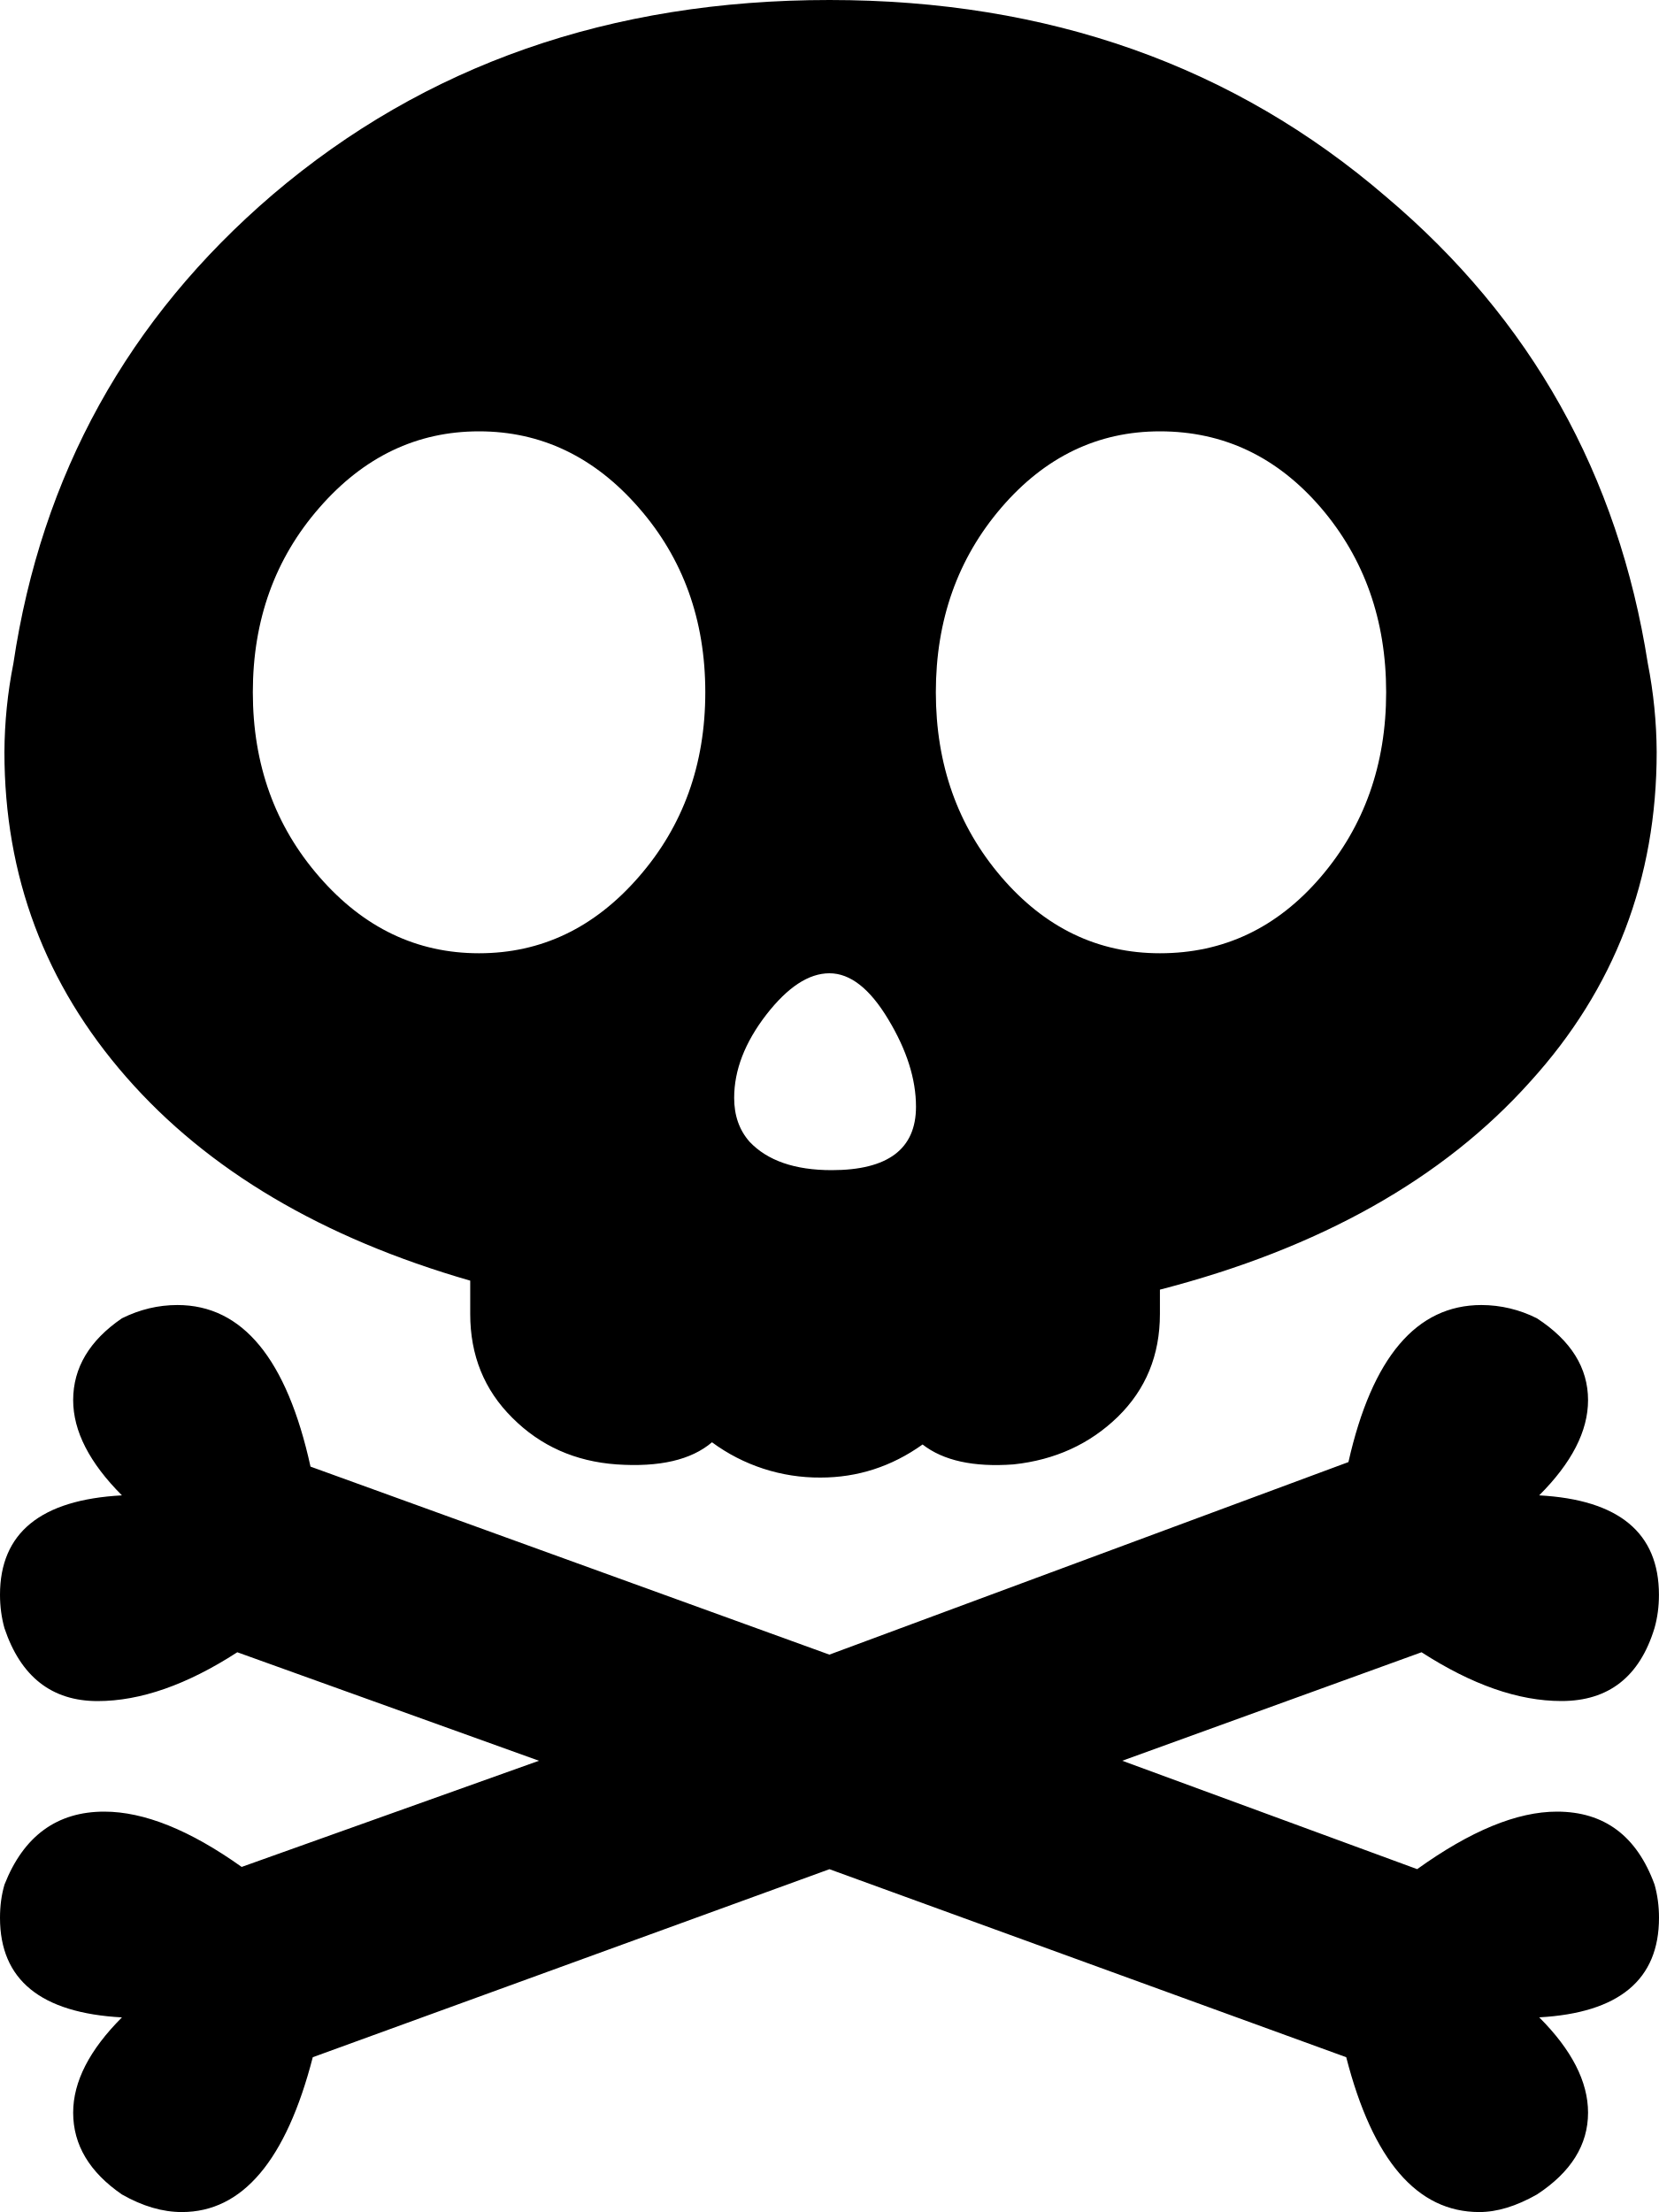
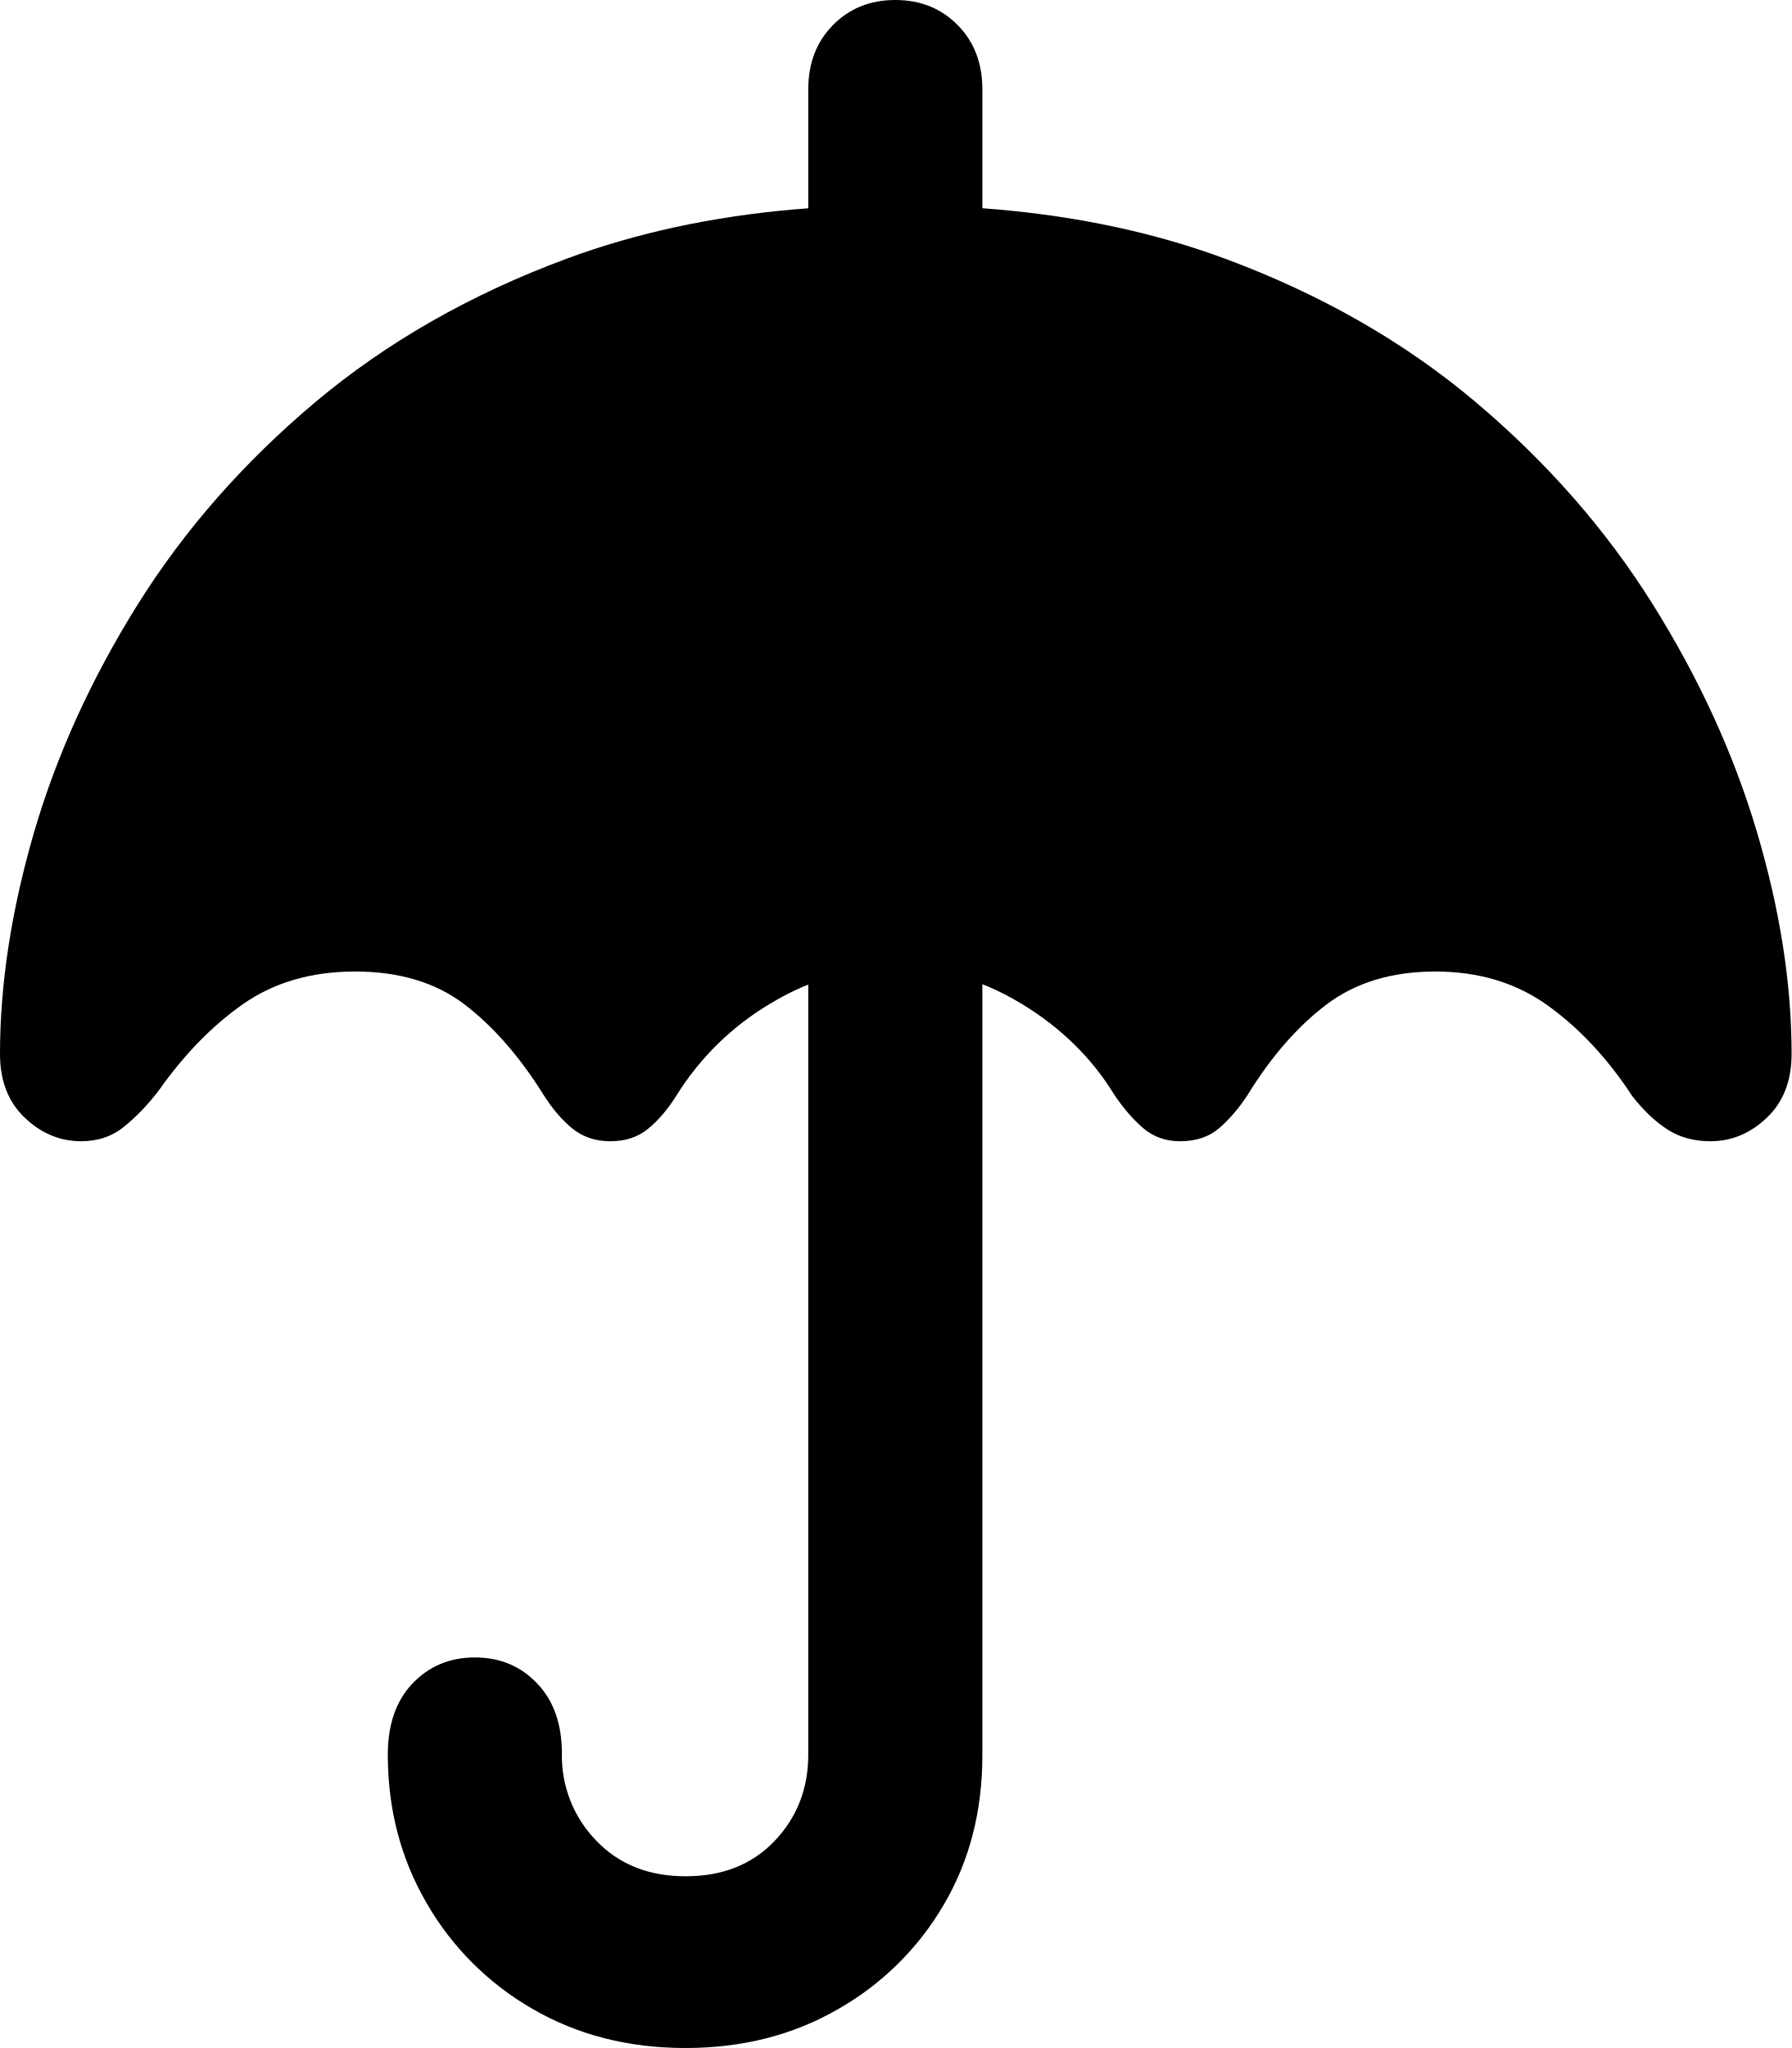
- <svg xmlns="http://www.w3.org/2000/svg" width="30" height="40" viewBox="0 0 30 40">
-   <path d="M30 34.68c0-.215-.028-.414-.08-.6-.321-.88-.909-1.32-1.766-1.32-.722 0-1.563.348-2.527 1.04l-5.333-1.96 5.412-1.962c.912.588 1.752.882 2.529.882.855 0 1.416-.44 1.684-1.32.053-.187.08-.388.08-.601 0-1.118-.721-1.72-2.166-1.798.588-.587.884-1.162.884-1.722 0-.585-.31-1.08-.925-1.48a2.233 2.233 0 0 0-1.002-.24c-1.176 0-1.979.946-2.406 2.84l-9.386 3.482-9.383-3.4c-.428-1.948-1.23-2.922-2.407-2.922-.347 0-.681.08-1.003.24-.586.4-.882.895-.882 1.48 0 .56.296 1.135.882 1.722C.735 27.12 0 27.72 0 28.839c0 .213.028.415.08.602.294.878.856 1.32 1.685 1.32.774 0 1.617-.295 2.526-.883l5.455 1.962L4.37 33.76c-.935-.666-1.764-1-2.485-1-.855 0-1.459.441-1.804 1.32-.055.187-.081.386-.081.601 0 1.12.735 1.72 2.205 1.8-.586.586-.882 1.161-.882 1.722 0 .584.296 1.077.882 1.48.375.213.735.318 1.084.318 1.095 0 1.885-.933 2.367-2.8l9.343-3.4 9.345 3.4c.48 1.867 1.283 2.8 2.406 2.8.322 0 .667-.105 1.043-.318.615-.403.924-.896.924-1.48 0-.56-.296-1.136-.883-1.723C29.278 36.4 30 35.8 30 34.68zM8.503 23.158v.603c0 .746.252 1.373.762 1.878.507.508 1.135.788 1.884.842.776.053 1.35-.08 1.726-.4a3.268 3.268 0 0 0 1.964.638c.668 0 1.285-.199 1.844-.598.375.292.923.413 1.645.36.749-.08 1.377-.367 1.885-.86.507-.496.762-1.114.762-1.86v-.44c2.886-.747 5.12-2 6.697-3.762 1.525-1.68 2.286-3.666 2.286-5.96a8.55 8.55 0 0 0-.16-1.601c-.535-3.41-2.112-6.226-4.732-8.439C22.311 1.187 18.956 0 15 0 11.04 0 7.686 1.173 4.932 3.518 2.313 5.76.75 8.588.242 11.998A8.432 8.432 0 0 0 .08 13.6c0 2.24.733 4.198 2.206 5.88 1.469 1.679 3.542 2.907 6.216 3.678zM18.107 9.18c.79-.92 1.746-1.38 2.868-1.38 1.15 0 2.118.46 2.91 1.38.786.918 1.181 2.032 1.181 3.338 0 1.307-.395 2.42-1.182 3.34-.79.922-1.759 1.38-2.909 1.38-1.122 0-2.078-.459-2.868-1.38-.788-.92-1.184-2.033-1.184-3.34 0-1.306.396-2.42 1.184-3.338zm-4.251 9.17c.388-.5.768-.75 1.143-.75s.729.275 1.063.832c.334.553.502 1.08.502 1.582 0 .764-.508 1.146-1.525 1.146-.667 0-1.163-.173-1.485-.514-.187-.213-.278-.476-.278-.793 0-.5.193-1.001.58-1.503zm-8.08-9.17C6.577 8.26 7.54 7.8 8.662 7.8c1.123 0 2.086.46 2.888 1.38.803.918 1.204 2.032 1.204 3.338 0 1.307-.401 2.42-1.204 3.34-.802.922-1.765 1.38-2.888 1.38-1.122 0-2.085-.459-2.886-1.38-.803-.92-1.204-2.033-1.204-3.34 0-1.306.401-2.42 1.204-3.338z" />
+ <svg xmlns="http://www.w3.org/2000/svg" width="35" height="40" viewBox="0 0 35 40">
+   <path d="M13.393 40c1.108 0 2.1-.252 2.976-.757a5.587 5.587 0 0 0 2.068-2.041c.503-.856.754-1.827.754-2.914V19.223l.126.051c.212.091.422.2.628.324.773.466 1.378 1.057 1.816 1.772.18.269.37.49.57.662.2.172.442.258.725.258.31 0 .564-.086.764-.258.2-.173.383-.387.55-.642.464-.754.98-1.345 1.547-1.773.567-.428 1.275-.642 2.126-.642.85 0 1.584.223 2.203.67.618.448 1.166 1.035 1.642 1.764.22.28.448.498.687.651.238.154.518.23.84.23.413 0 .78-.153 1.102-.46.322-.306.483-.722.483-1.245 0-1.368-.225-2.811-.676-4.332-.451-1.52-1.131-3.006-2.04-4.456-.908-1.45-2.058-2.763-3.45-3.939-1.39-1.175-3.027-2.111-4.908-2.808-1.344-.497-2.822-.817-4.435-.959l-.3-.024V1.744c0-.511-.161-.93-.483-1.255C18.386.163 17.98 0 17.49 0s-.895.163-1.217.489c-.322.326-.483.744-.483 1.255v2.324l-.29.023c-1.607.142-3.082.462-4.426.96-1.881.696-3.52 1.632-4.919 2.807-1.398 1.176-2.55 2.489-3.459 3.939-.908 1.45-1.585 2.935-2.03 4.456C.223 17.773 0 19.217 0 20.585c0 .523.161.939.483 1.245.322.307.69.46 1.102.46.322 0 .599-.092.83-.278.233-.185.458-.418.677-.7.503-.715 1.057-1.283 1.662-1.705.606-.422 1.334-.632 2.184-.632.863 0 1.575.214 2.136.642.56.428 1.072 1.012 1.536 1.753.168.269.354.49.56.662.207.172.458.258.754.258.297 0 .545-.083.744-.249.2-.166.384-.383.551-.651a5.396 5.396 0 0 1 1.836-1.792c.206-.125.415-.233.627-.324l.108-.044v15.04c0 .664-.22 1.226-.657 1.686-.439.46-1.018.69-1.74.69-.721 0-1.304-.233-1.749-.7a2.369 2.369 0 0 1-.667-1.696c0-.575-.16-1.032-.483-1.37-.322-.339-.728-.508-1.217-.508-.49 0-.896.17-1.218.508-.322.338-.483.802-.483 1.39 0 1.06.251 2.025.754 2.893a5.615 5.615 0 0 0 2.068 2.07c.876.511 1.874.767 2.995.767z" />
</svg>
